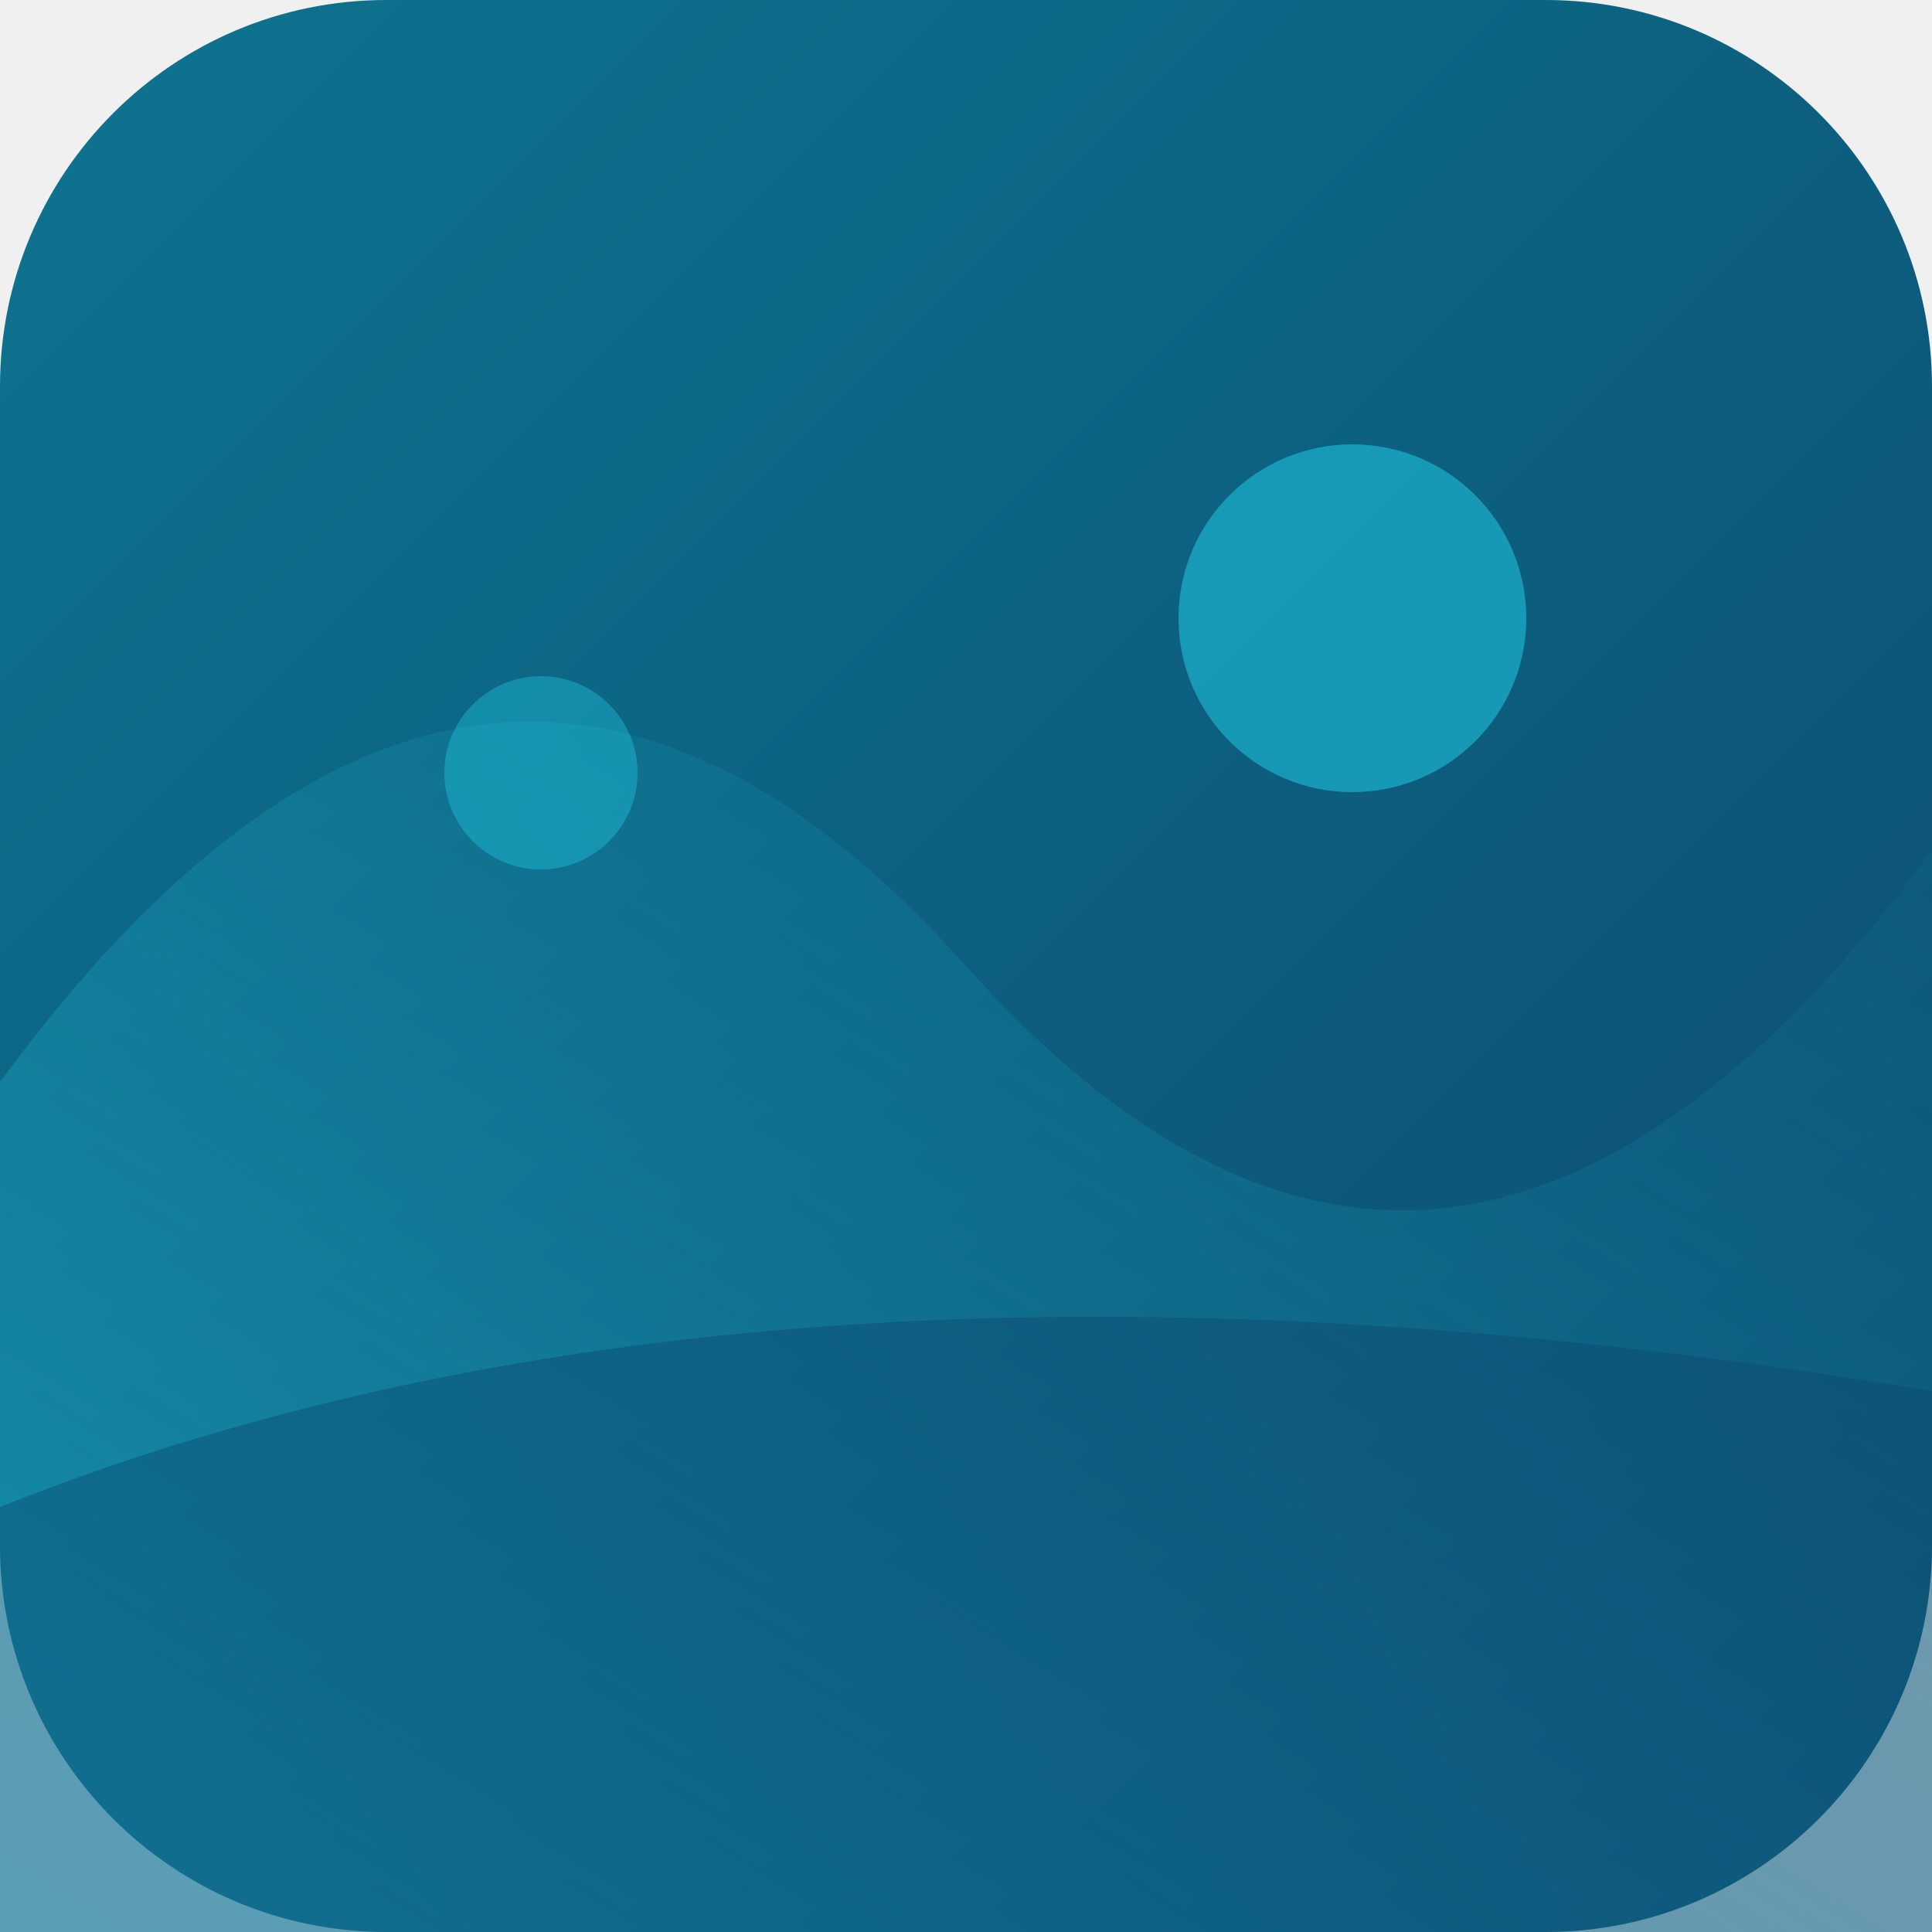
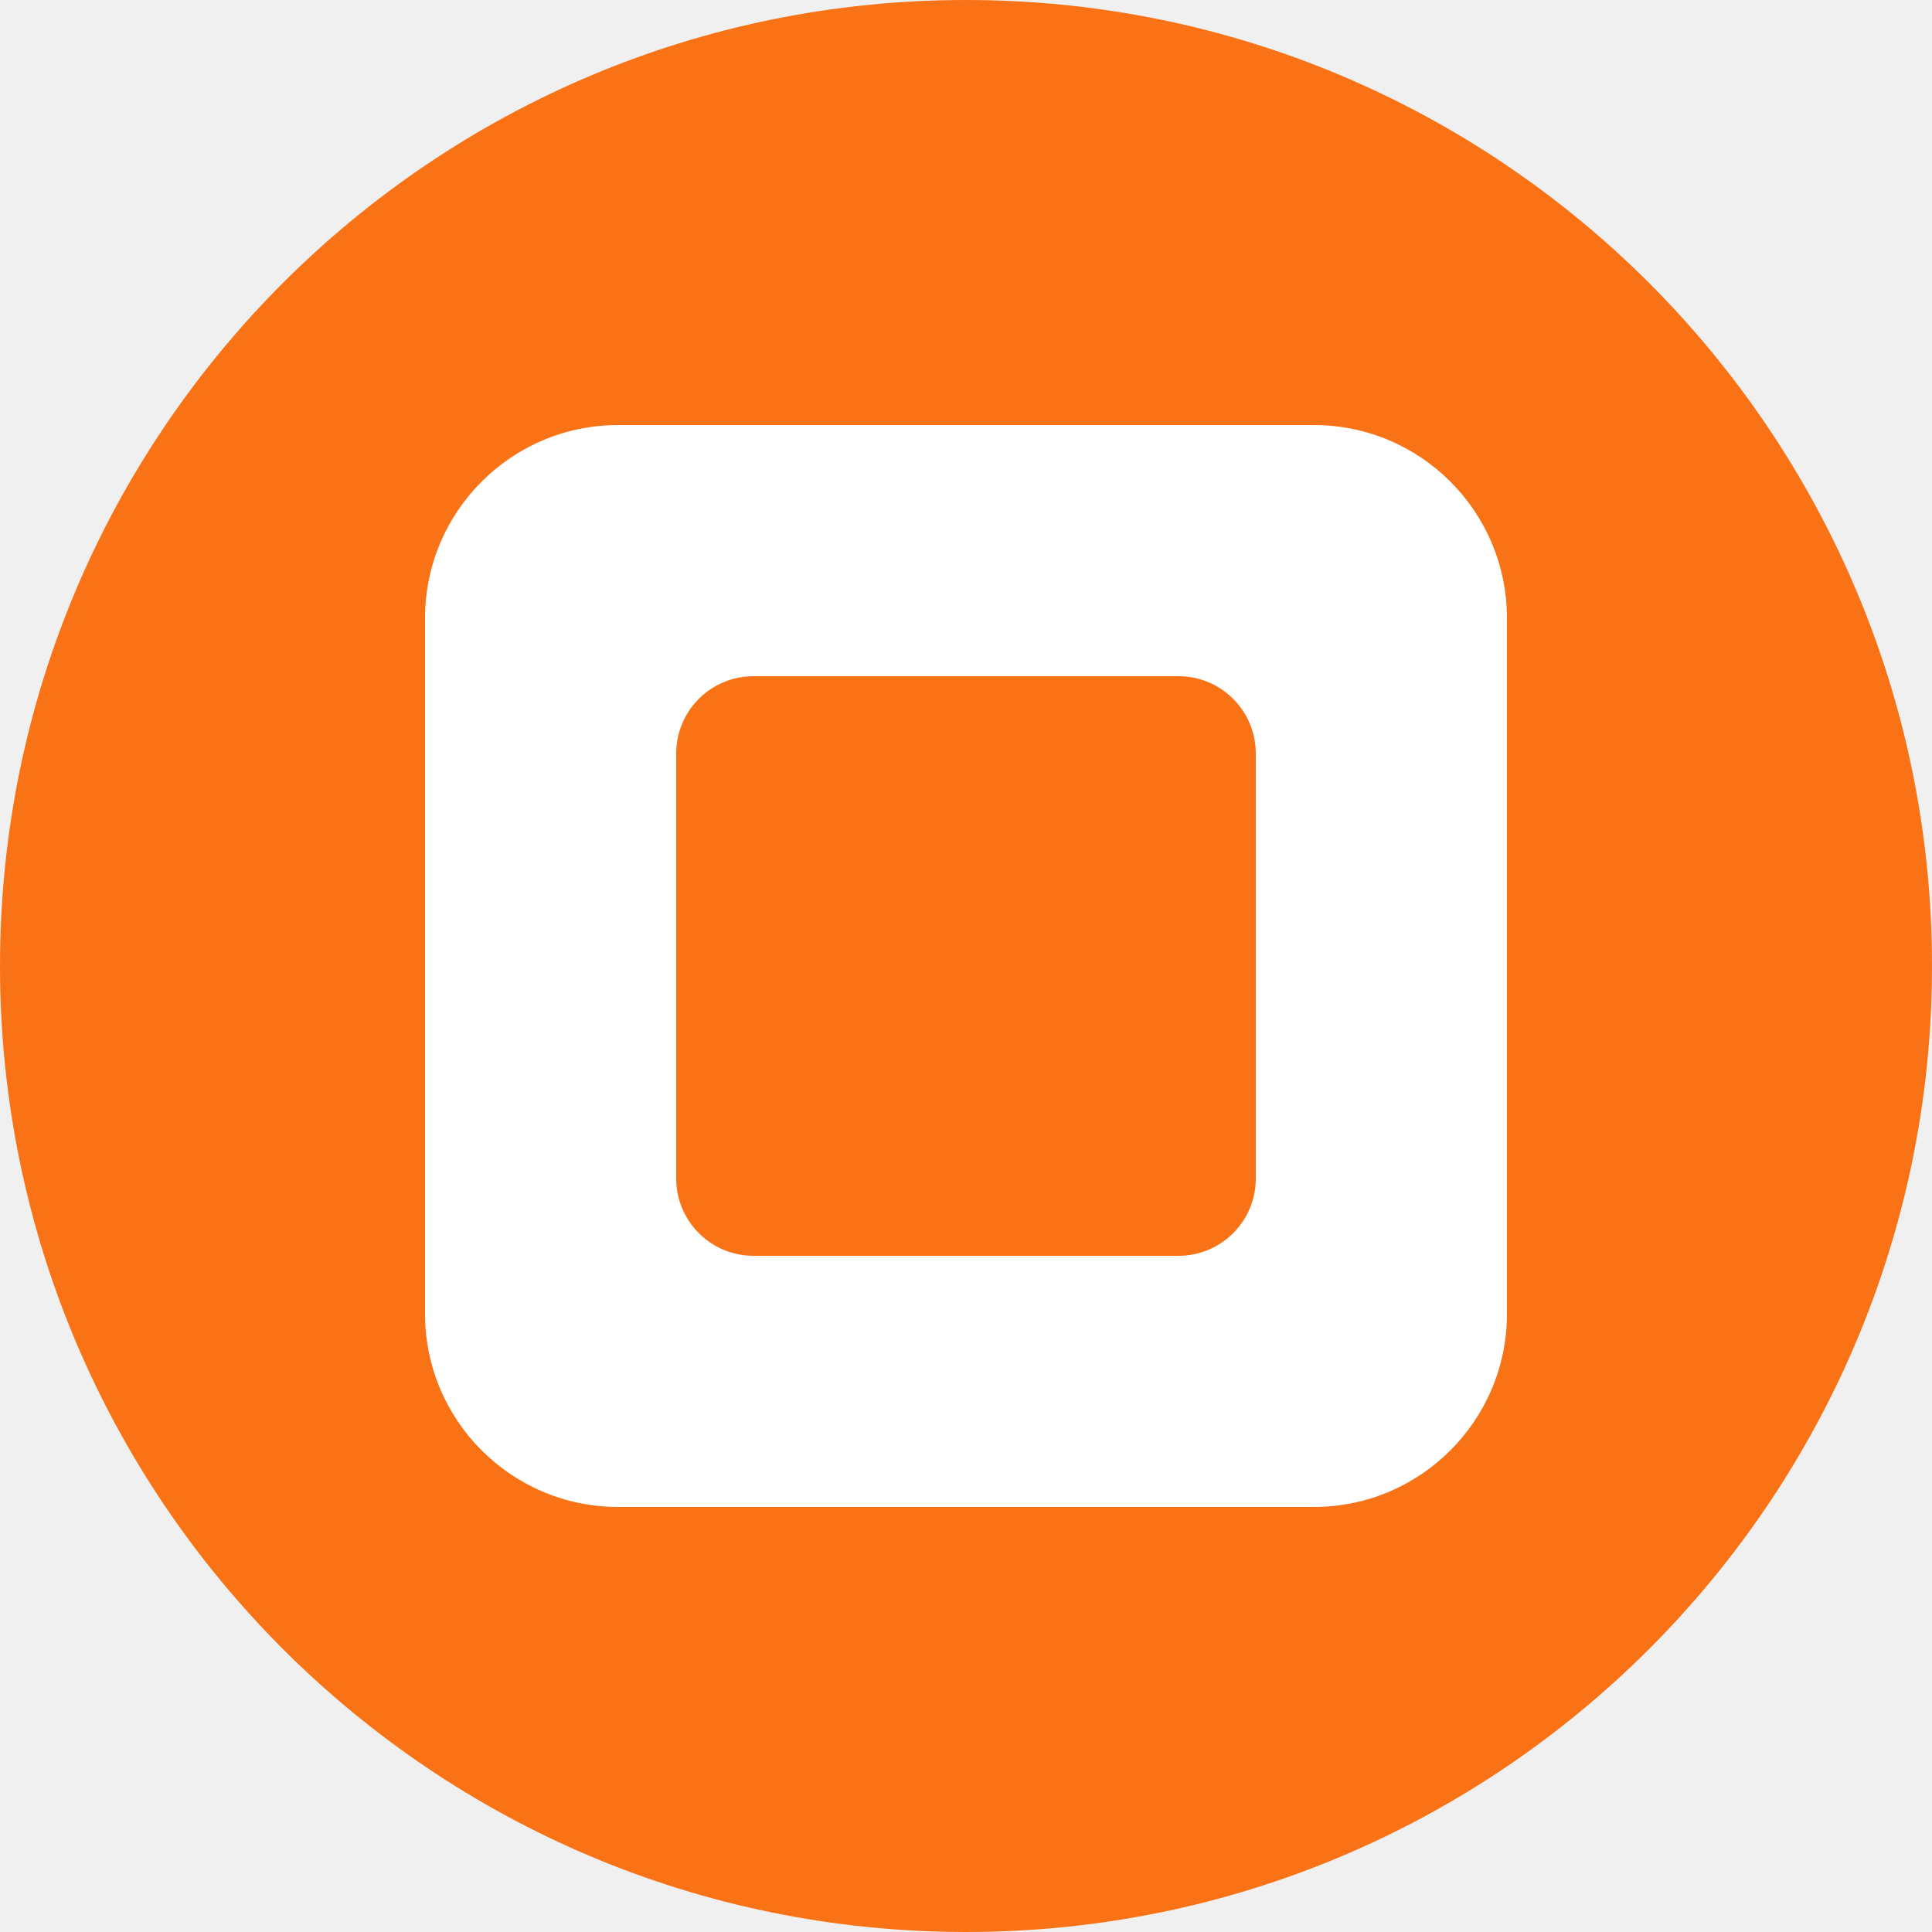
<svg xmlns="http://www.w3.org/2000/svg" viewBox="0 0 100 100">
-   <defs>
-     <linearGradient id="bg51" x1="0" y1="0" x2="1" y2="1">
-       <stop offset="0%" stop-color="#0e7490" />
-       <stop offset="100%" stop-color="#0c4a6e" />
-     </linearGradient>
-     <linearGradient id="ac51" x1="0" y1="1" x2="1" y2="0">
-       <stop offset="0%" stop-color="#22d3ee" stop-opacity="0.85" />
-       <stop offset="100%" stop-color="#0e7490" stop-opacity="0.25" />
-     </linearGradient>
-   </defs>
-   <rect width="100" height="100" rx="20" fill="url(#bg51)" />
-   <path d="M0,56.0 Q25,22 50,50 T100,44.0 L100,100 L0,100 Z" fill="url(#ac51)" opacity="0.5" />
-   <path d="M0,78 Q40,62 100,72 L100,100 L0,100 Z" fill="#0c4a6e" opacity="0.45" />
-   <circle cx="70" cy="32" r="9" fill="#22d3ee" opacity="0.5" />
-   <circle cx="28" cy="40" r="5" fill="#22d3ee" opacity="0.35" />
+   <circle cx="50" cy="50" r="50" fill="#f97316" />
+   <rect x="22" y="22" width="56" height="56" rx="10" fill="#ffffff" />
+   <rect x="35" y="35" width="30" height="30" rx="4" fill="#f97316" />
</svg>
